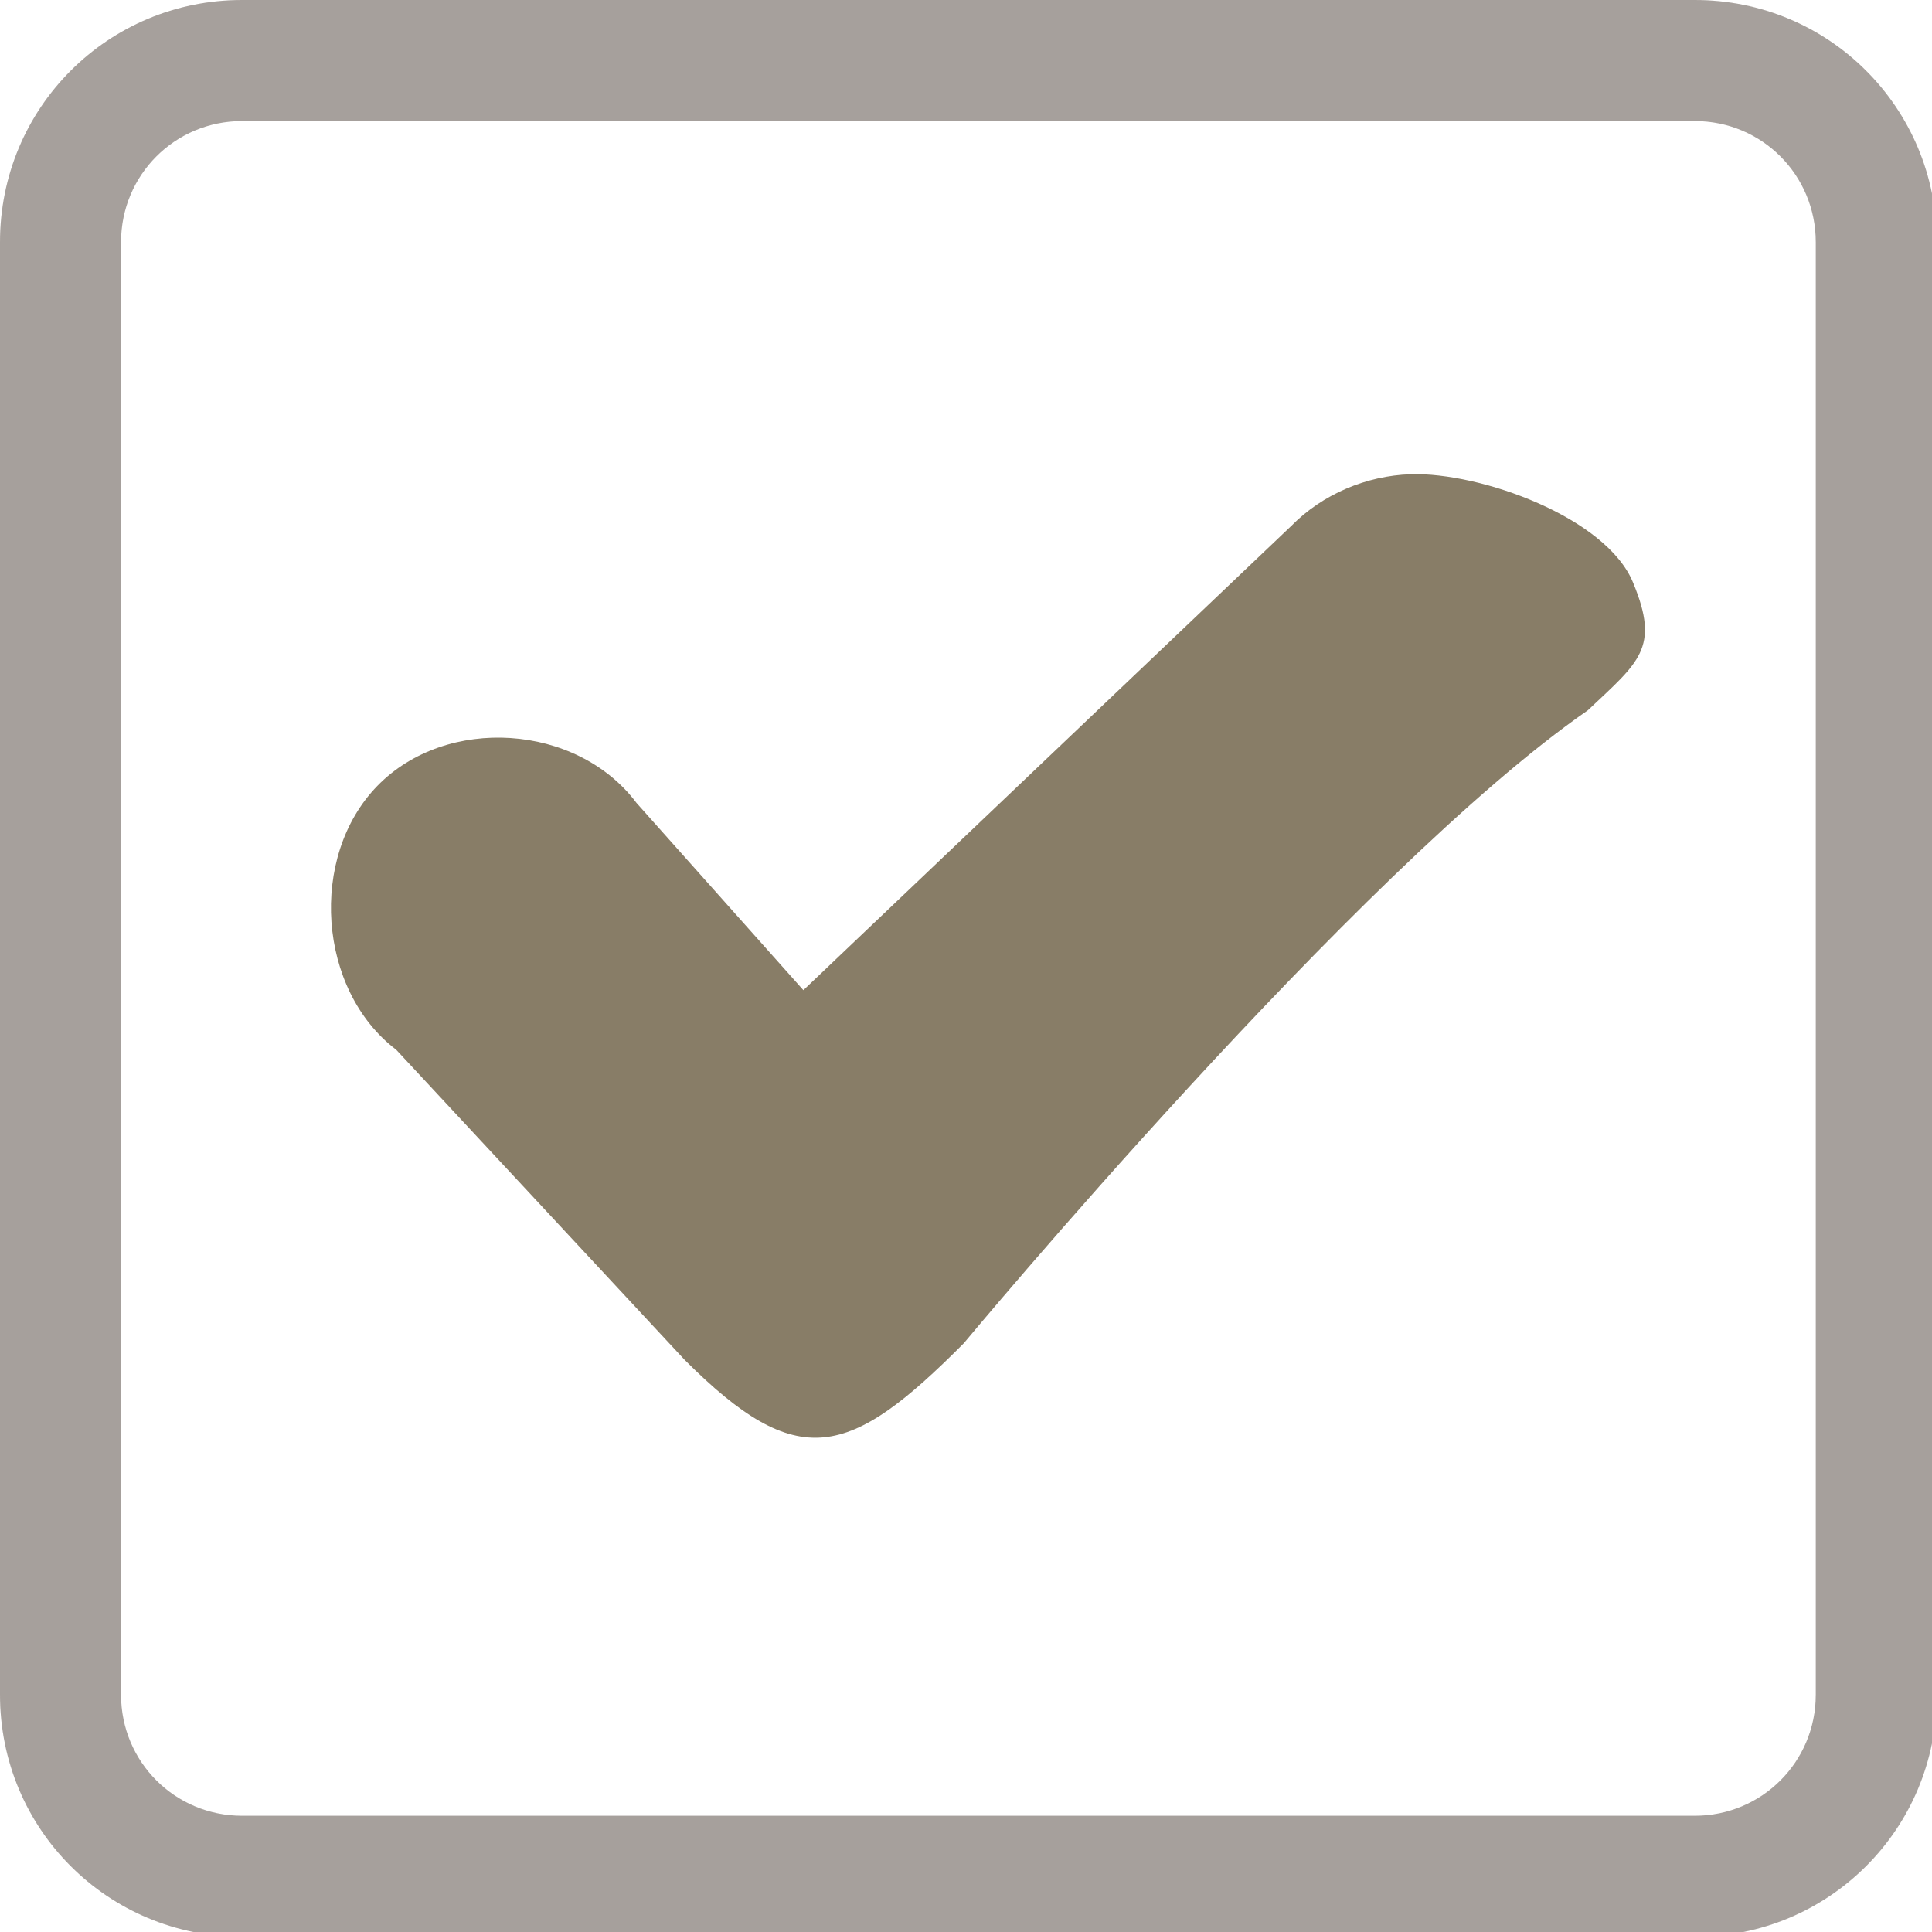
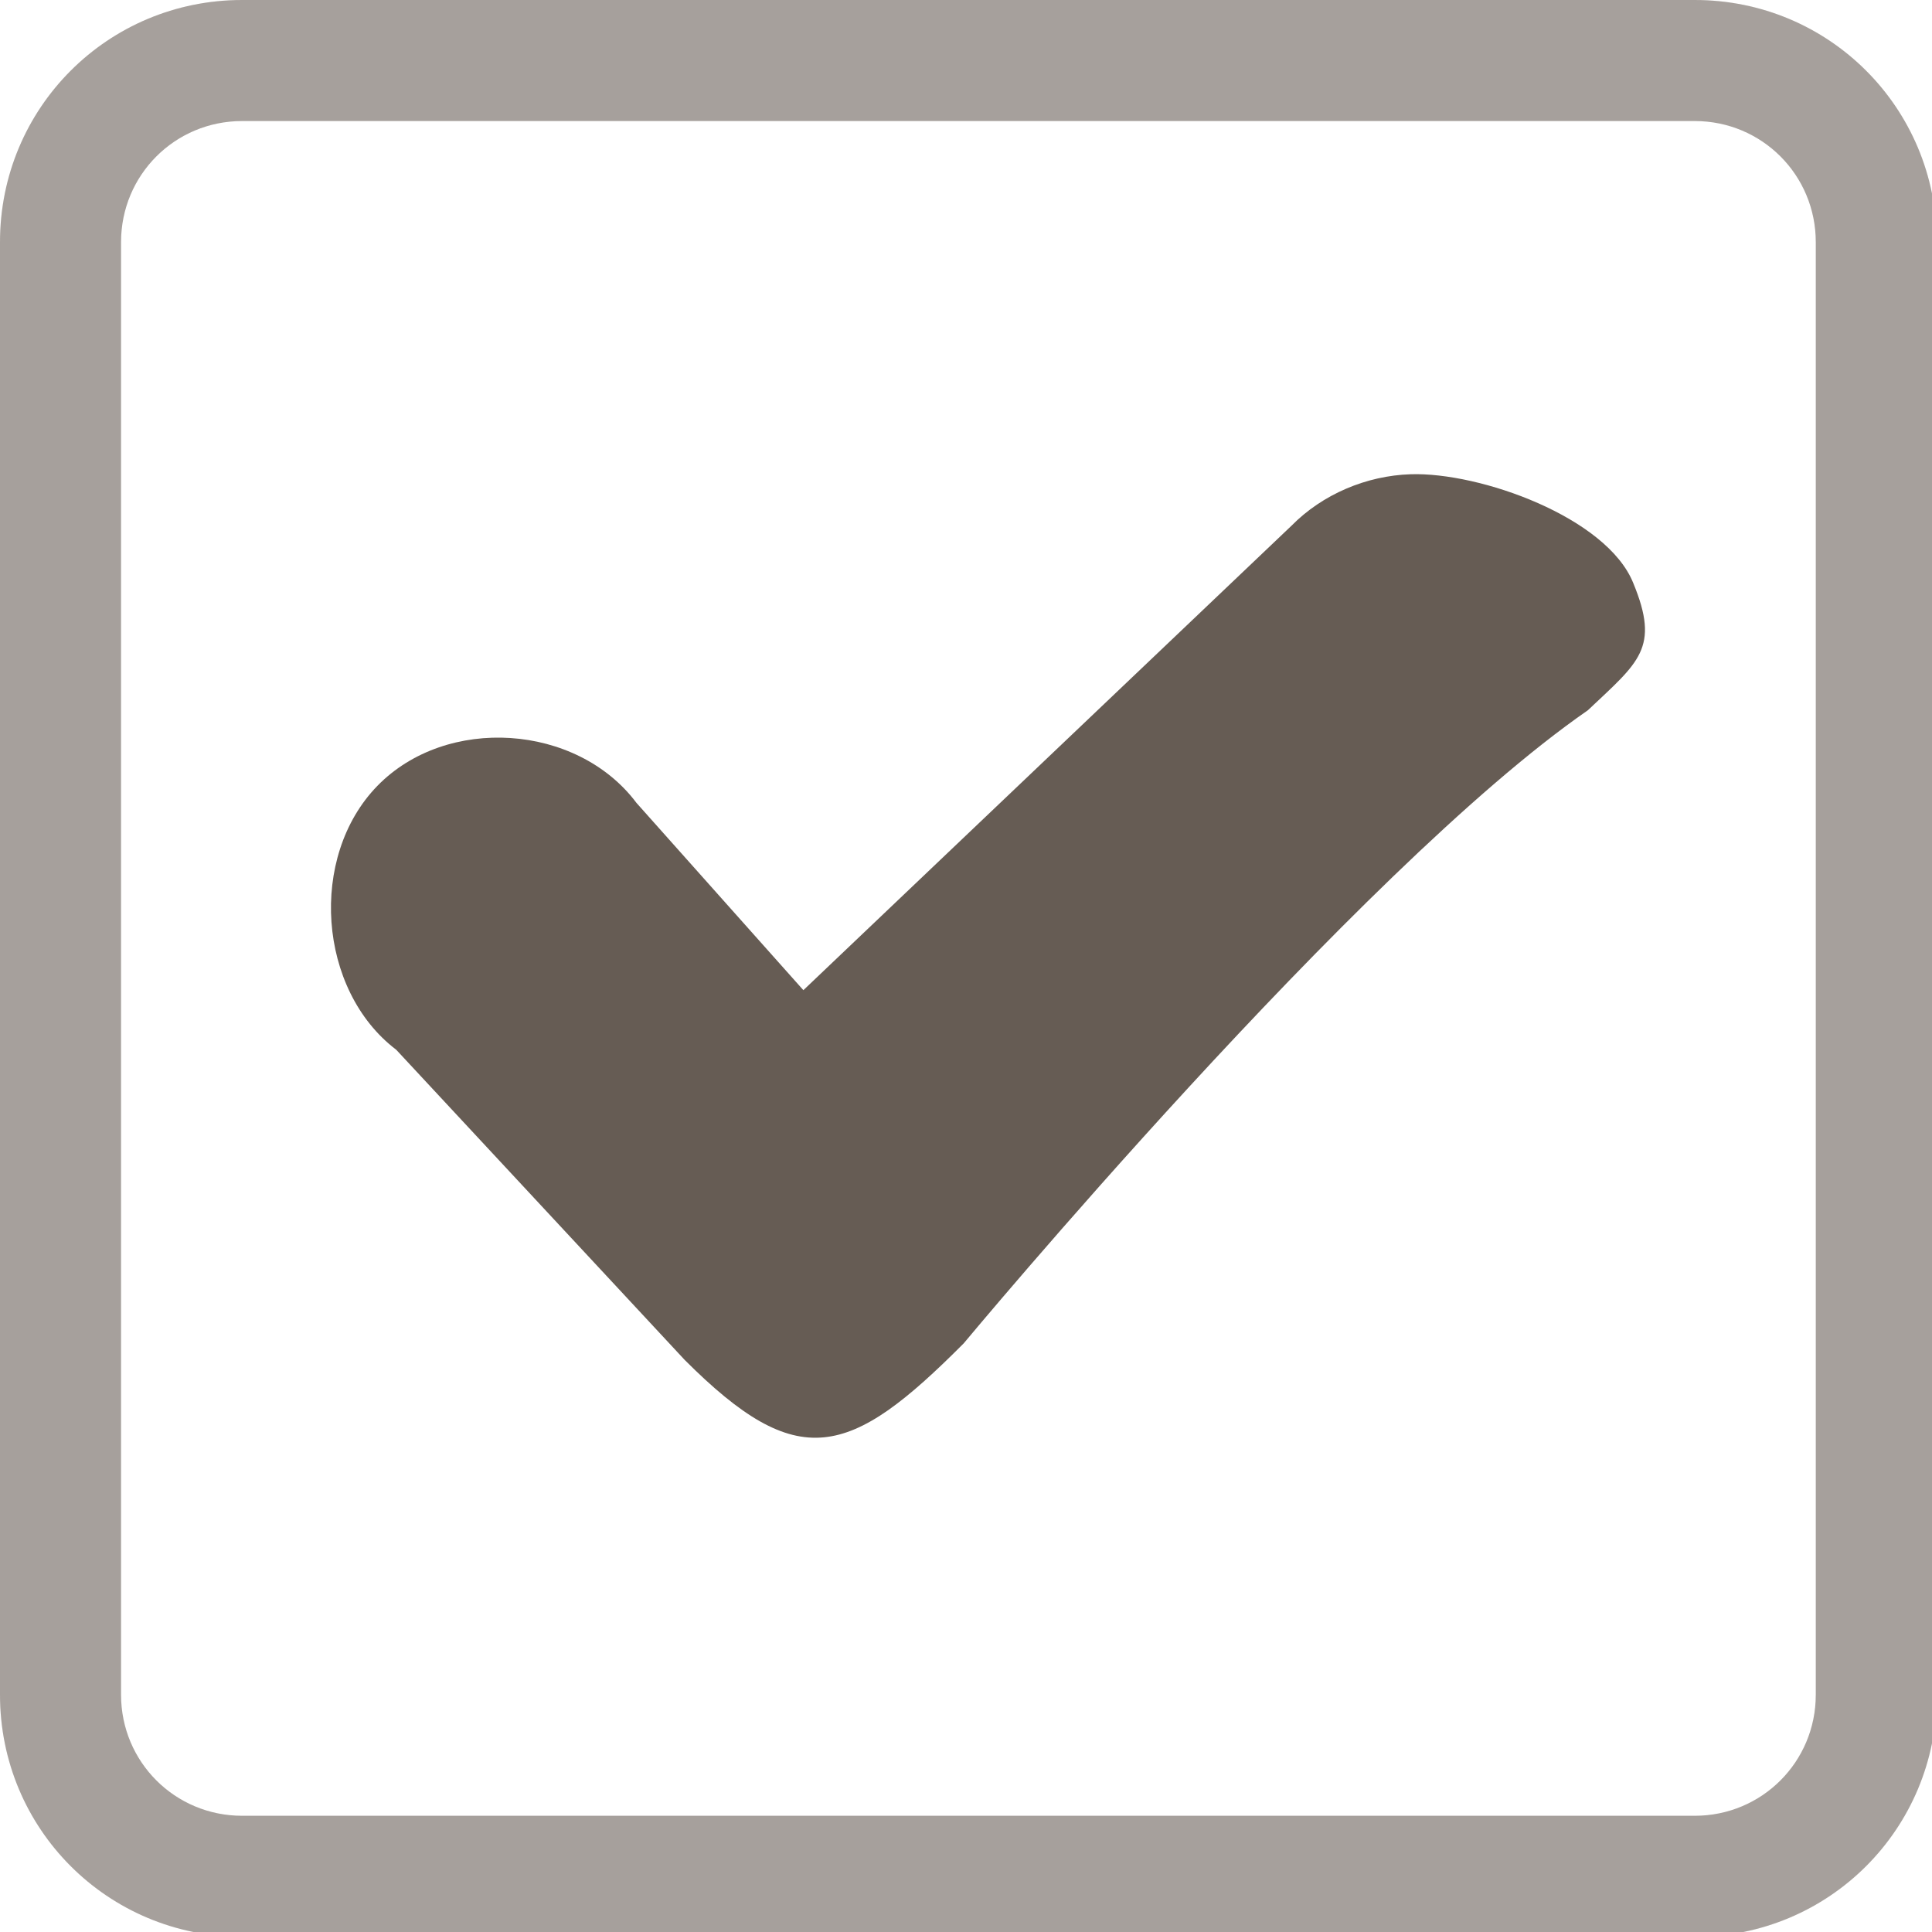
<svg xmlns="http://www.w3.org/2000/svg" width="133pt" height="133pt" viewBox="0 0 133 133" version="1.1">
  <g id="surface1">
    <path style=" stroke:none;fill-rule:nonzero;fill:#665c54;fill-opacity:0.5;" d="M 16.668 0 C 7.422 0 0 7.422 0 16.668 L 0 116.668 C 0 125.91 7.422 133.332 16.668 133.332 L 116.668 133.332 C 125.91 133.332 133.332 125.91 133.332 116.668 L 133.332 16.668 C 133.332 7.422 125.91 0 116.668 0 Z M 16.668 8.332 L 116.668 8.332 C 121.289 8.332 125 12.043 125 16.668 L 125 116.668 C 125 121.289 121.289 125 116.668 125 L 16.668 125 C 12.043 125 8.332 121.289 8.332 116.668 L 8.332 16.668 C 8.332 12.043 12.043 8.332 16.668 8.332 Z M 16.668 8.332 " />
    <path style=" stroke:none;fill-rule:nonzero;fill:#665c54;fill-opacity:0.15;" d="M 16.668 0 C 7.422 0 0 7.422 0 16.668 L 0 116.668 C 0 125.91 7.422 133.332 16.668 133.332 L 116.668 133.332 C 125.91 133.332 133.332 125.91 133.332 116.668 L 133.332 16.668 C 133.332 7.422 125.91 0 116.668 0 Z M 16.668 8.332 L 116.668 8.332 C 121.289 8.332 125 12.043 125 16.668 L 125 116.668 C 125 121.289 121.289 125 116.668 125 L 16.668 125 C 12.043 125 8.332 121.289 8.332 116.668 L 8.332 16.668 C 8.332 12.043 12.043 8.332 16.668 8.332 Z M 16.668 8.332 " />
-     <path style=" stroke:none;fill-rule:nonzero;fill:#887d67;fill-opacity:1;" d="M 97.102 32.648 C 94.074 32.746 91.047 34.016 88.898 36.199 L 55.305 68.164 L 43.816 55.273 C 39.715 49.805 30.73 49.219 25.977 54.102 C 21.223 58.984 21.875 68.164 27.277 72.266 L 47.137 93.621 C 54.949 101.434 58.465 100.391 66.34 92.48 C 66.34 92.48 93.426 59.895 109.309 48.895 C 112.824 45.574 114.289 44.629 112.434 40.137 C 110.613 35.613 101.887 32.488 97.102 32.648 Z M 97.102 32.648 " />
+     <path style=" stroke:none;fill-rule:nonzero;fill:#665c54;fill-opacity:1;" d="M 97.102 32.648 C 94.074 32.746 91.047 34.016 88.898 36.199 L 55.305 68.164 L 43.816 55.273 C 39.715 49.805 30.73 49.219 25.977 54.102 C 21.223 58.984 21.875 68.164 27.277 72.266 L 47.137 93.621 C 54.949 101.434 58.465 100.391 66.34 92.48 C 66.34 92.48 93.426 59.895 109.309 48.895 C 112.824 45.574 114.289 44.629 112.434 40.137 C 110.613 35.613 101.887 32.488 97.102 32.648 Z M 97.102 32.648 " />
  </g>
</svg>
